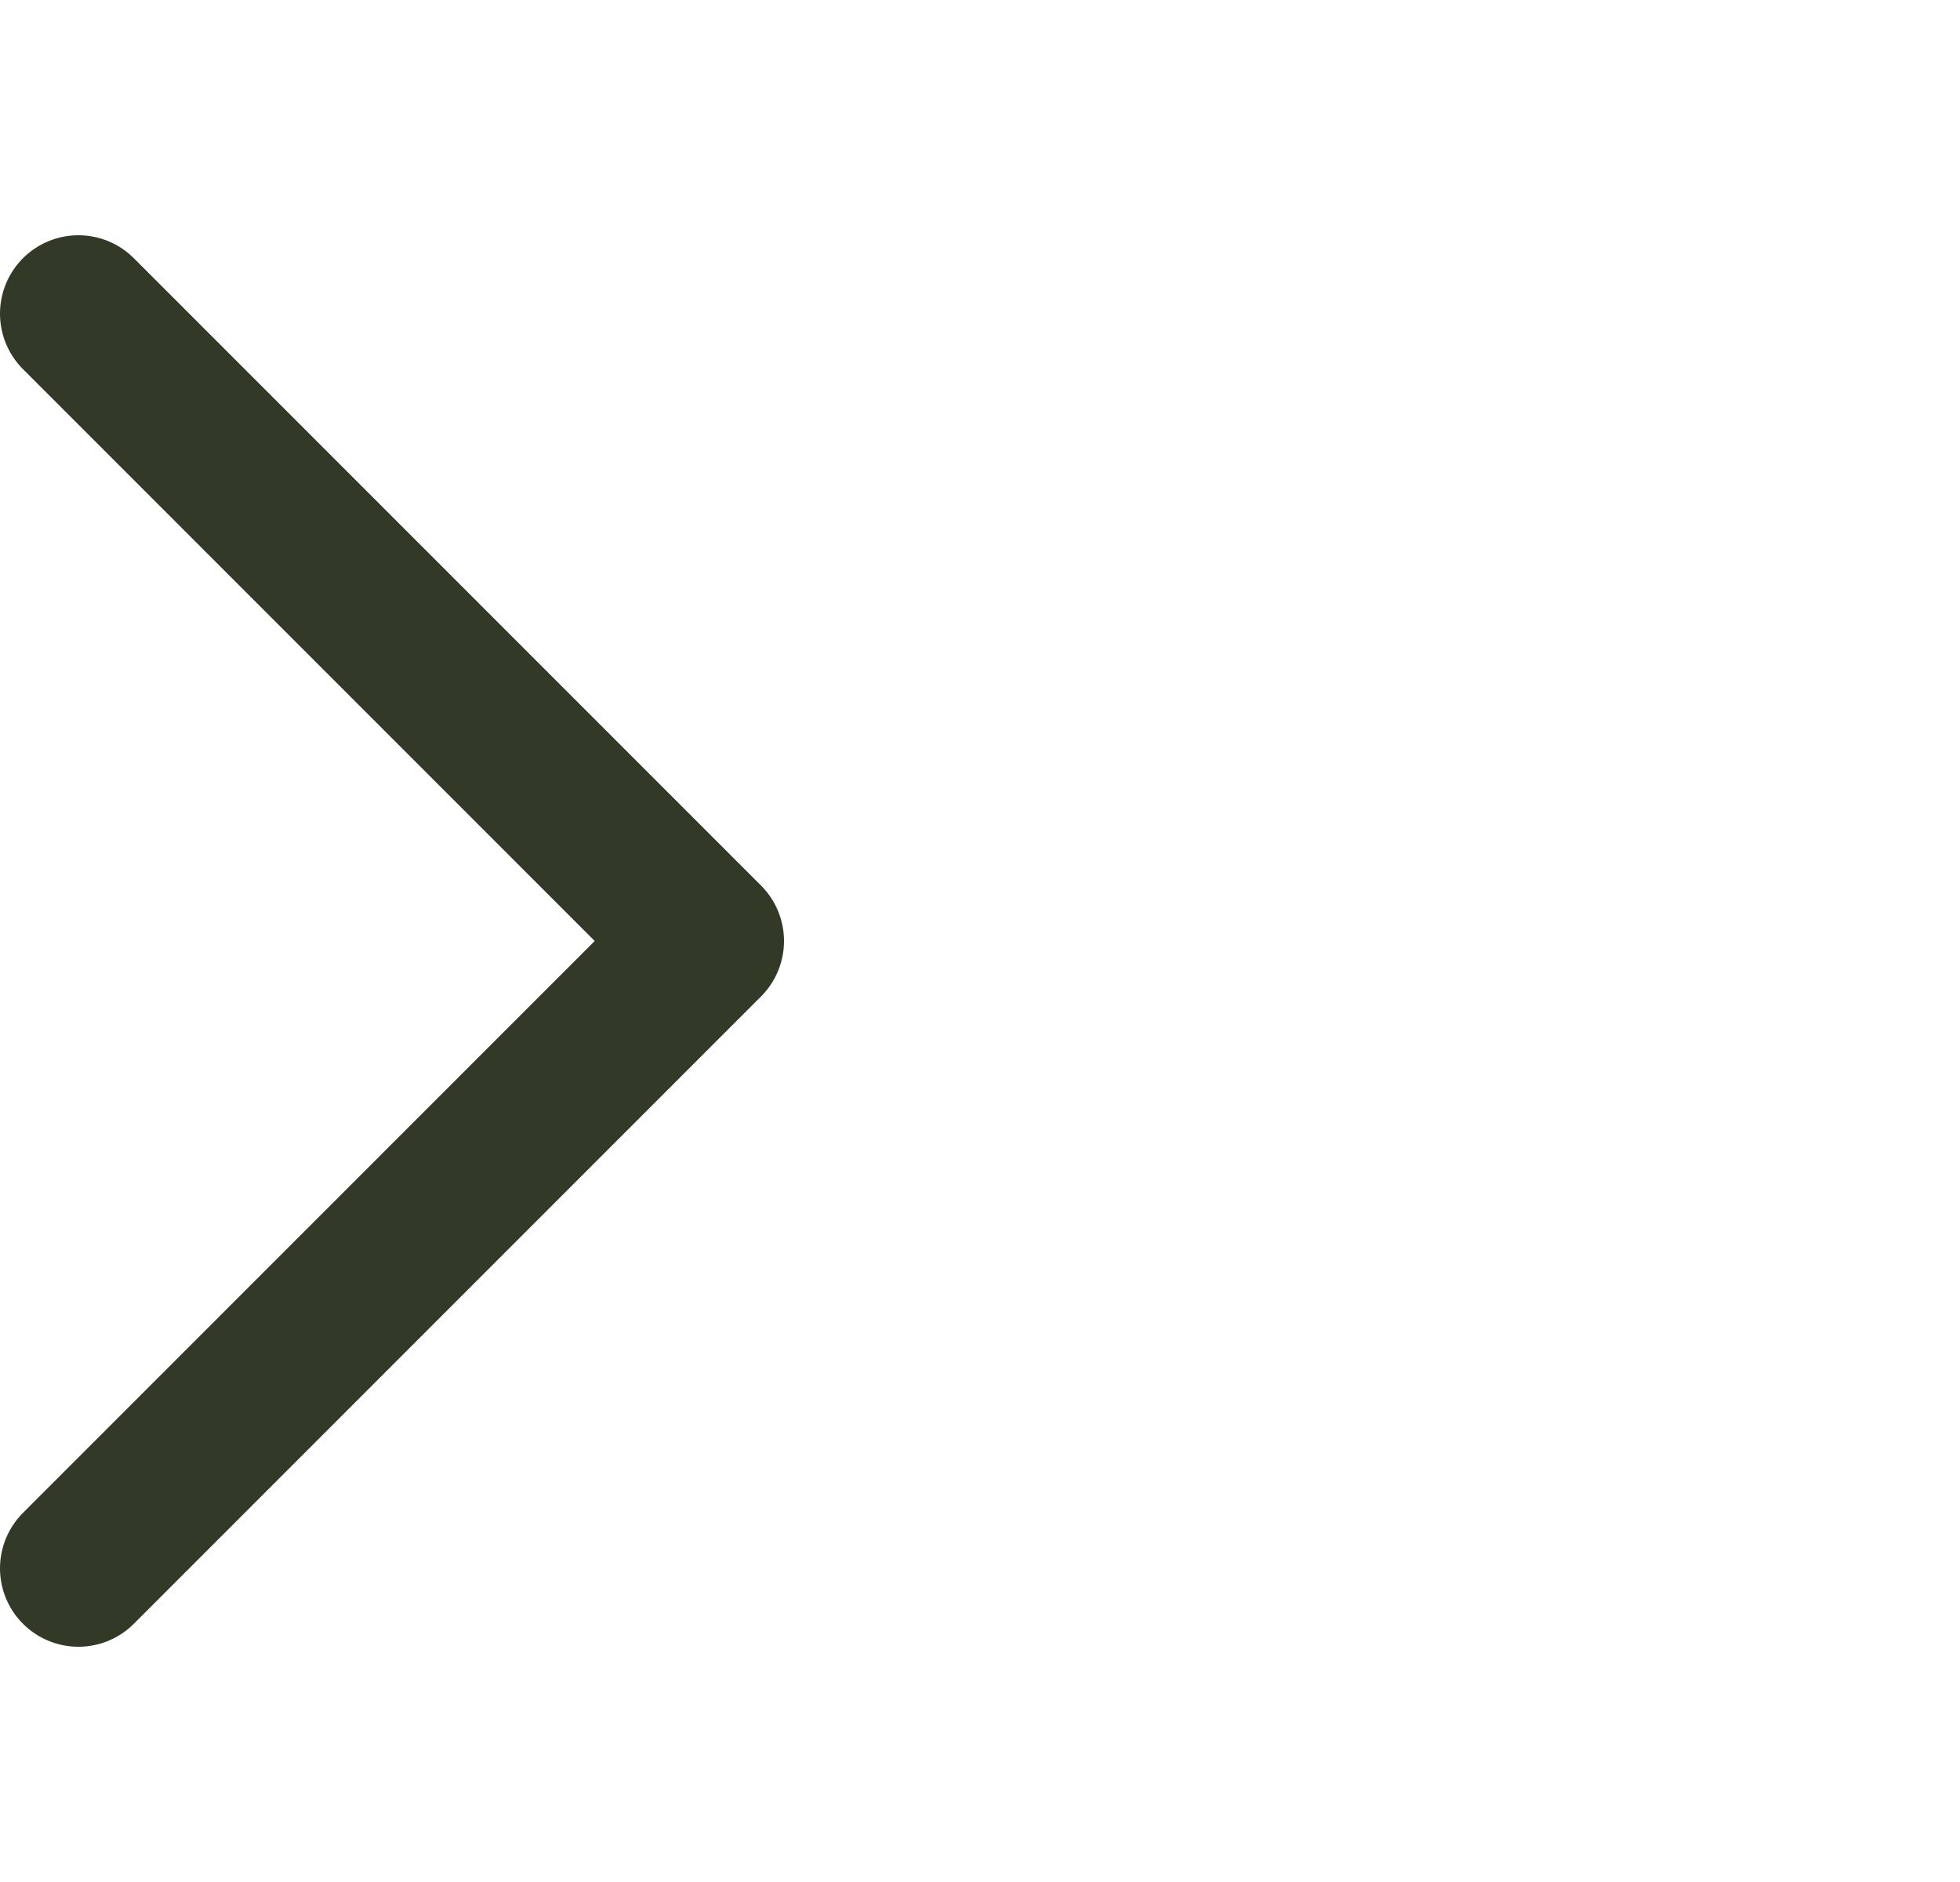
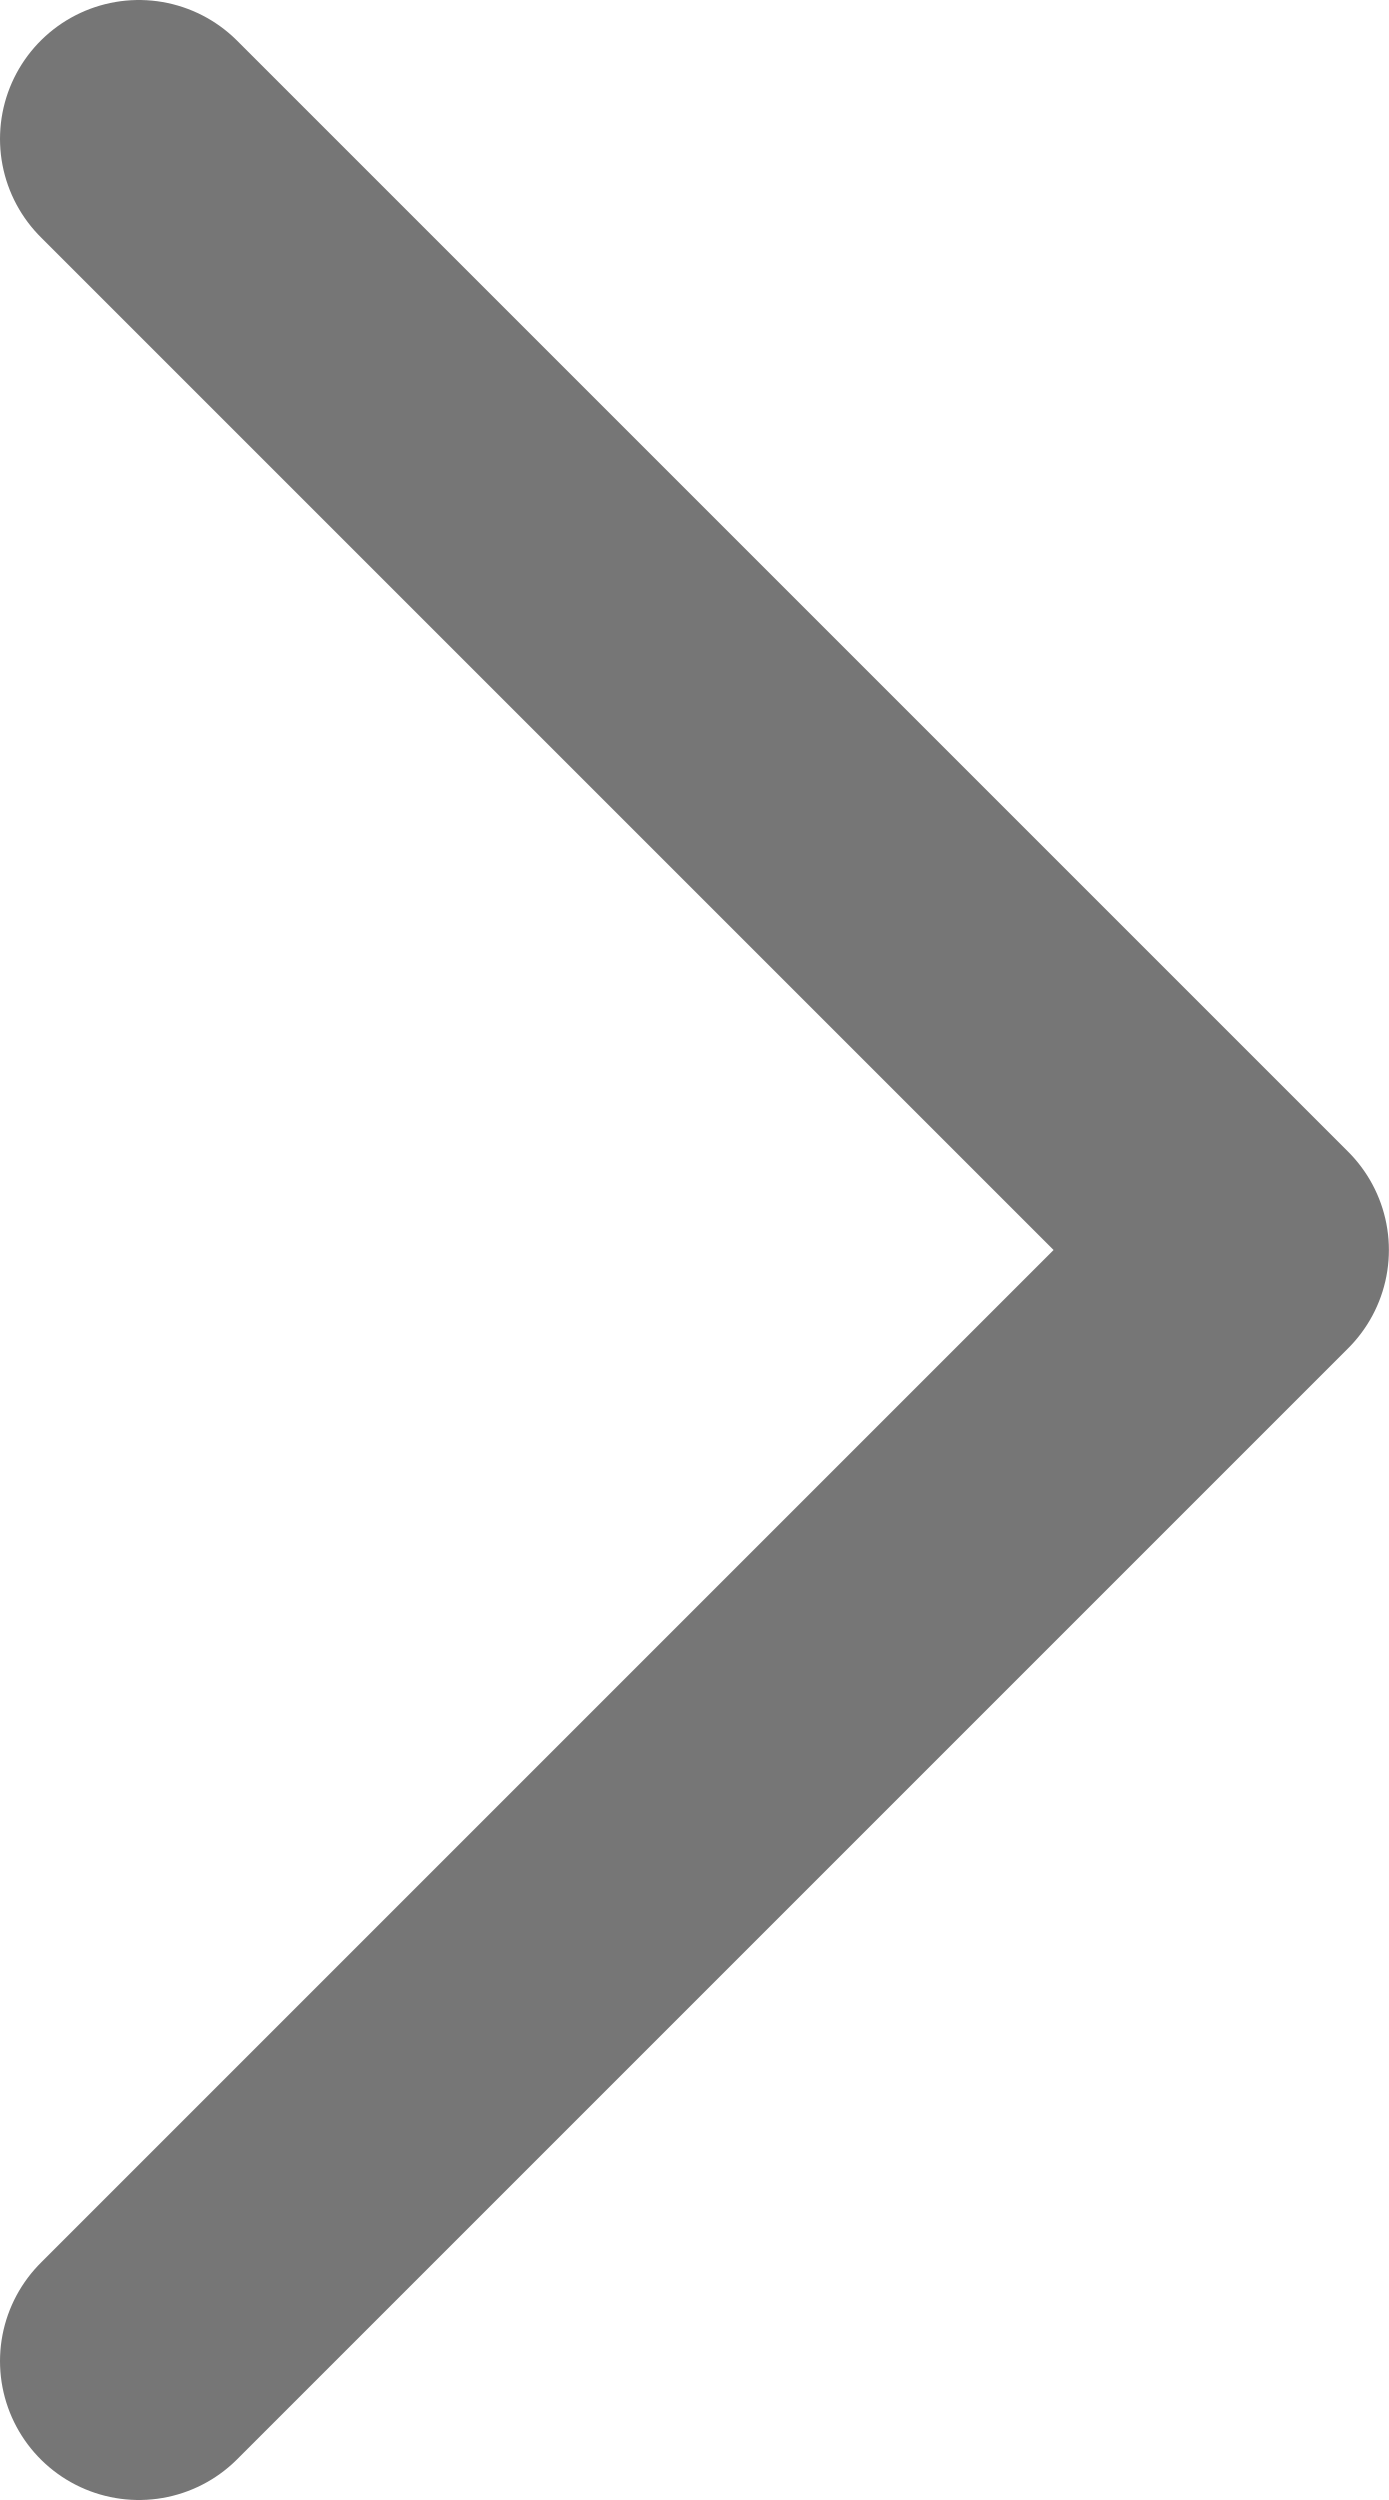
- <svg xmlns="http://www.w3.org/2000/svg" width="25" height="24" viewBox="0 0 25 24" fill="none">
-   <path d="M1 4L9 12L1 20" stroke="#323A27" stroke-width="2" stroke-linecap="round" stroke-linejoin="round" />
+ <svg xmlns="http://www.w3.org/2000/svg" width="10" height="18" viewBox="0 0 10 18" fill="none">
+   <path d="M1 1L9 9L1 17" stroke="#767676" stroke-width="2" stroke-linecap="round" stroke-linejoin="round" />
</svg>
